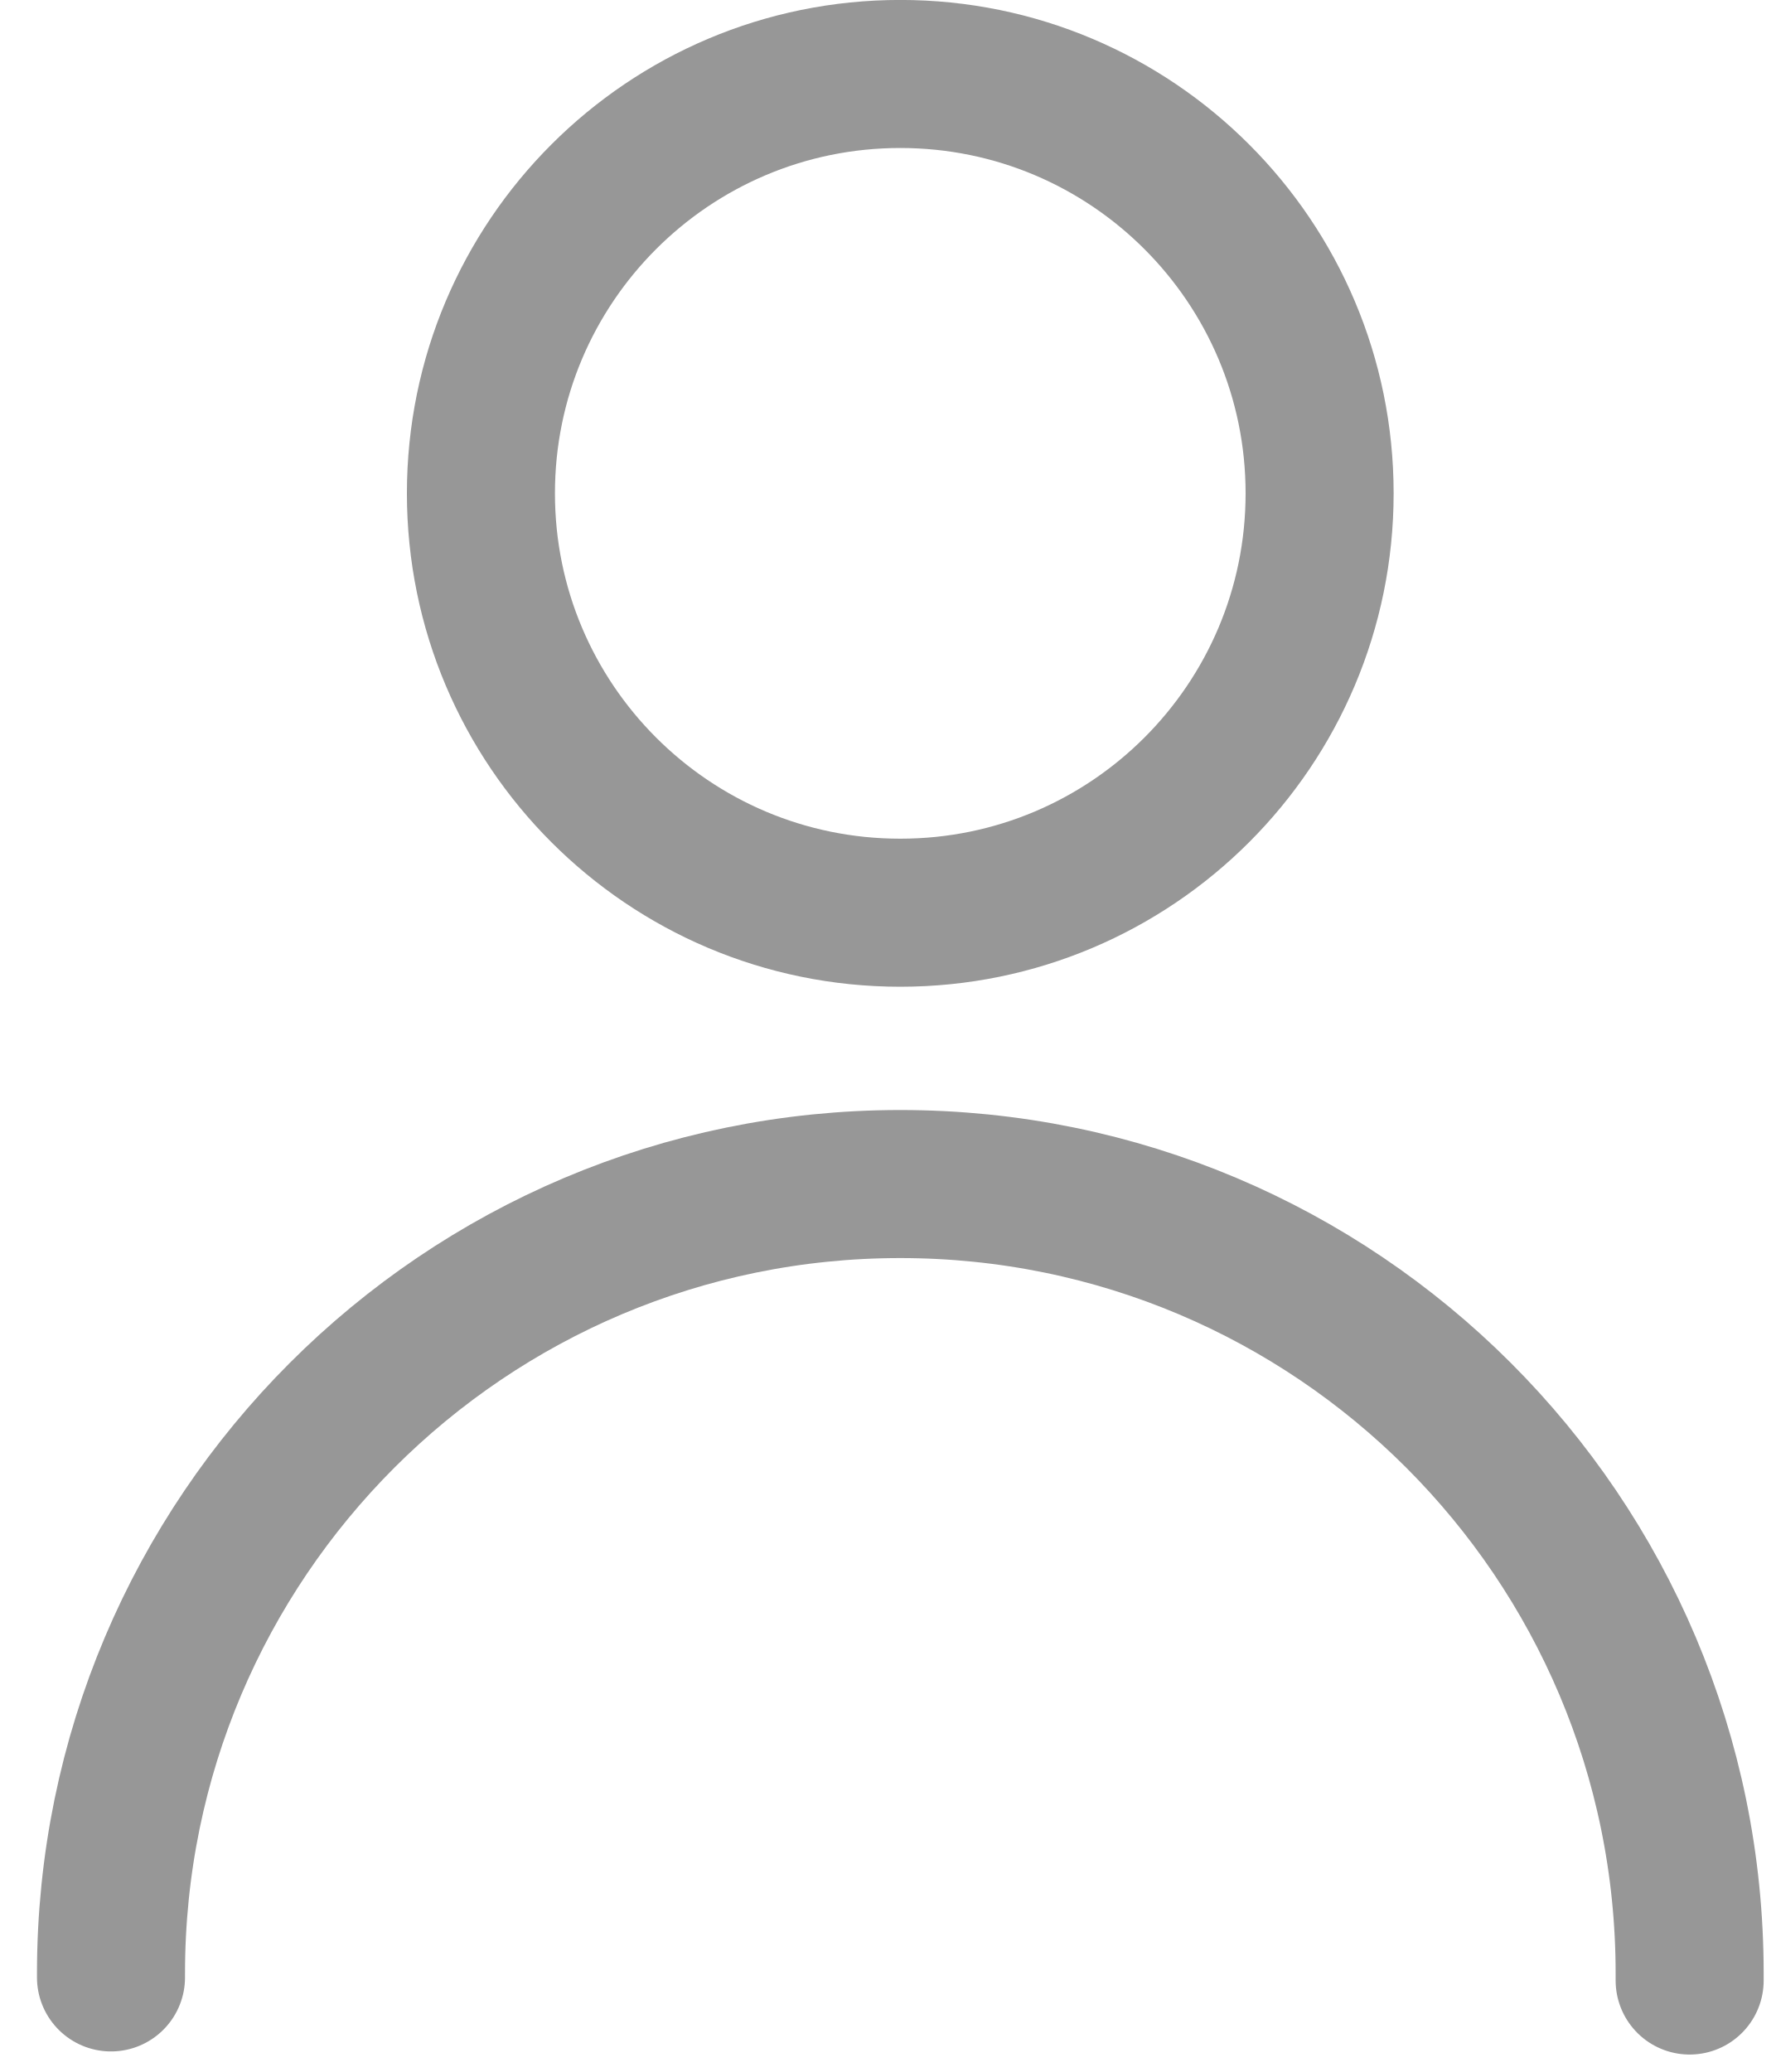
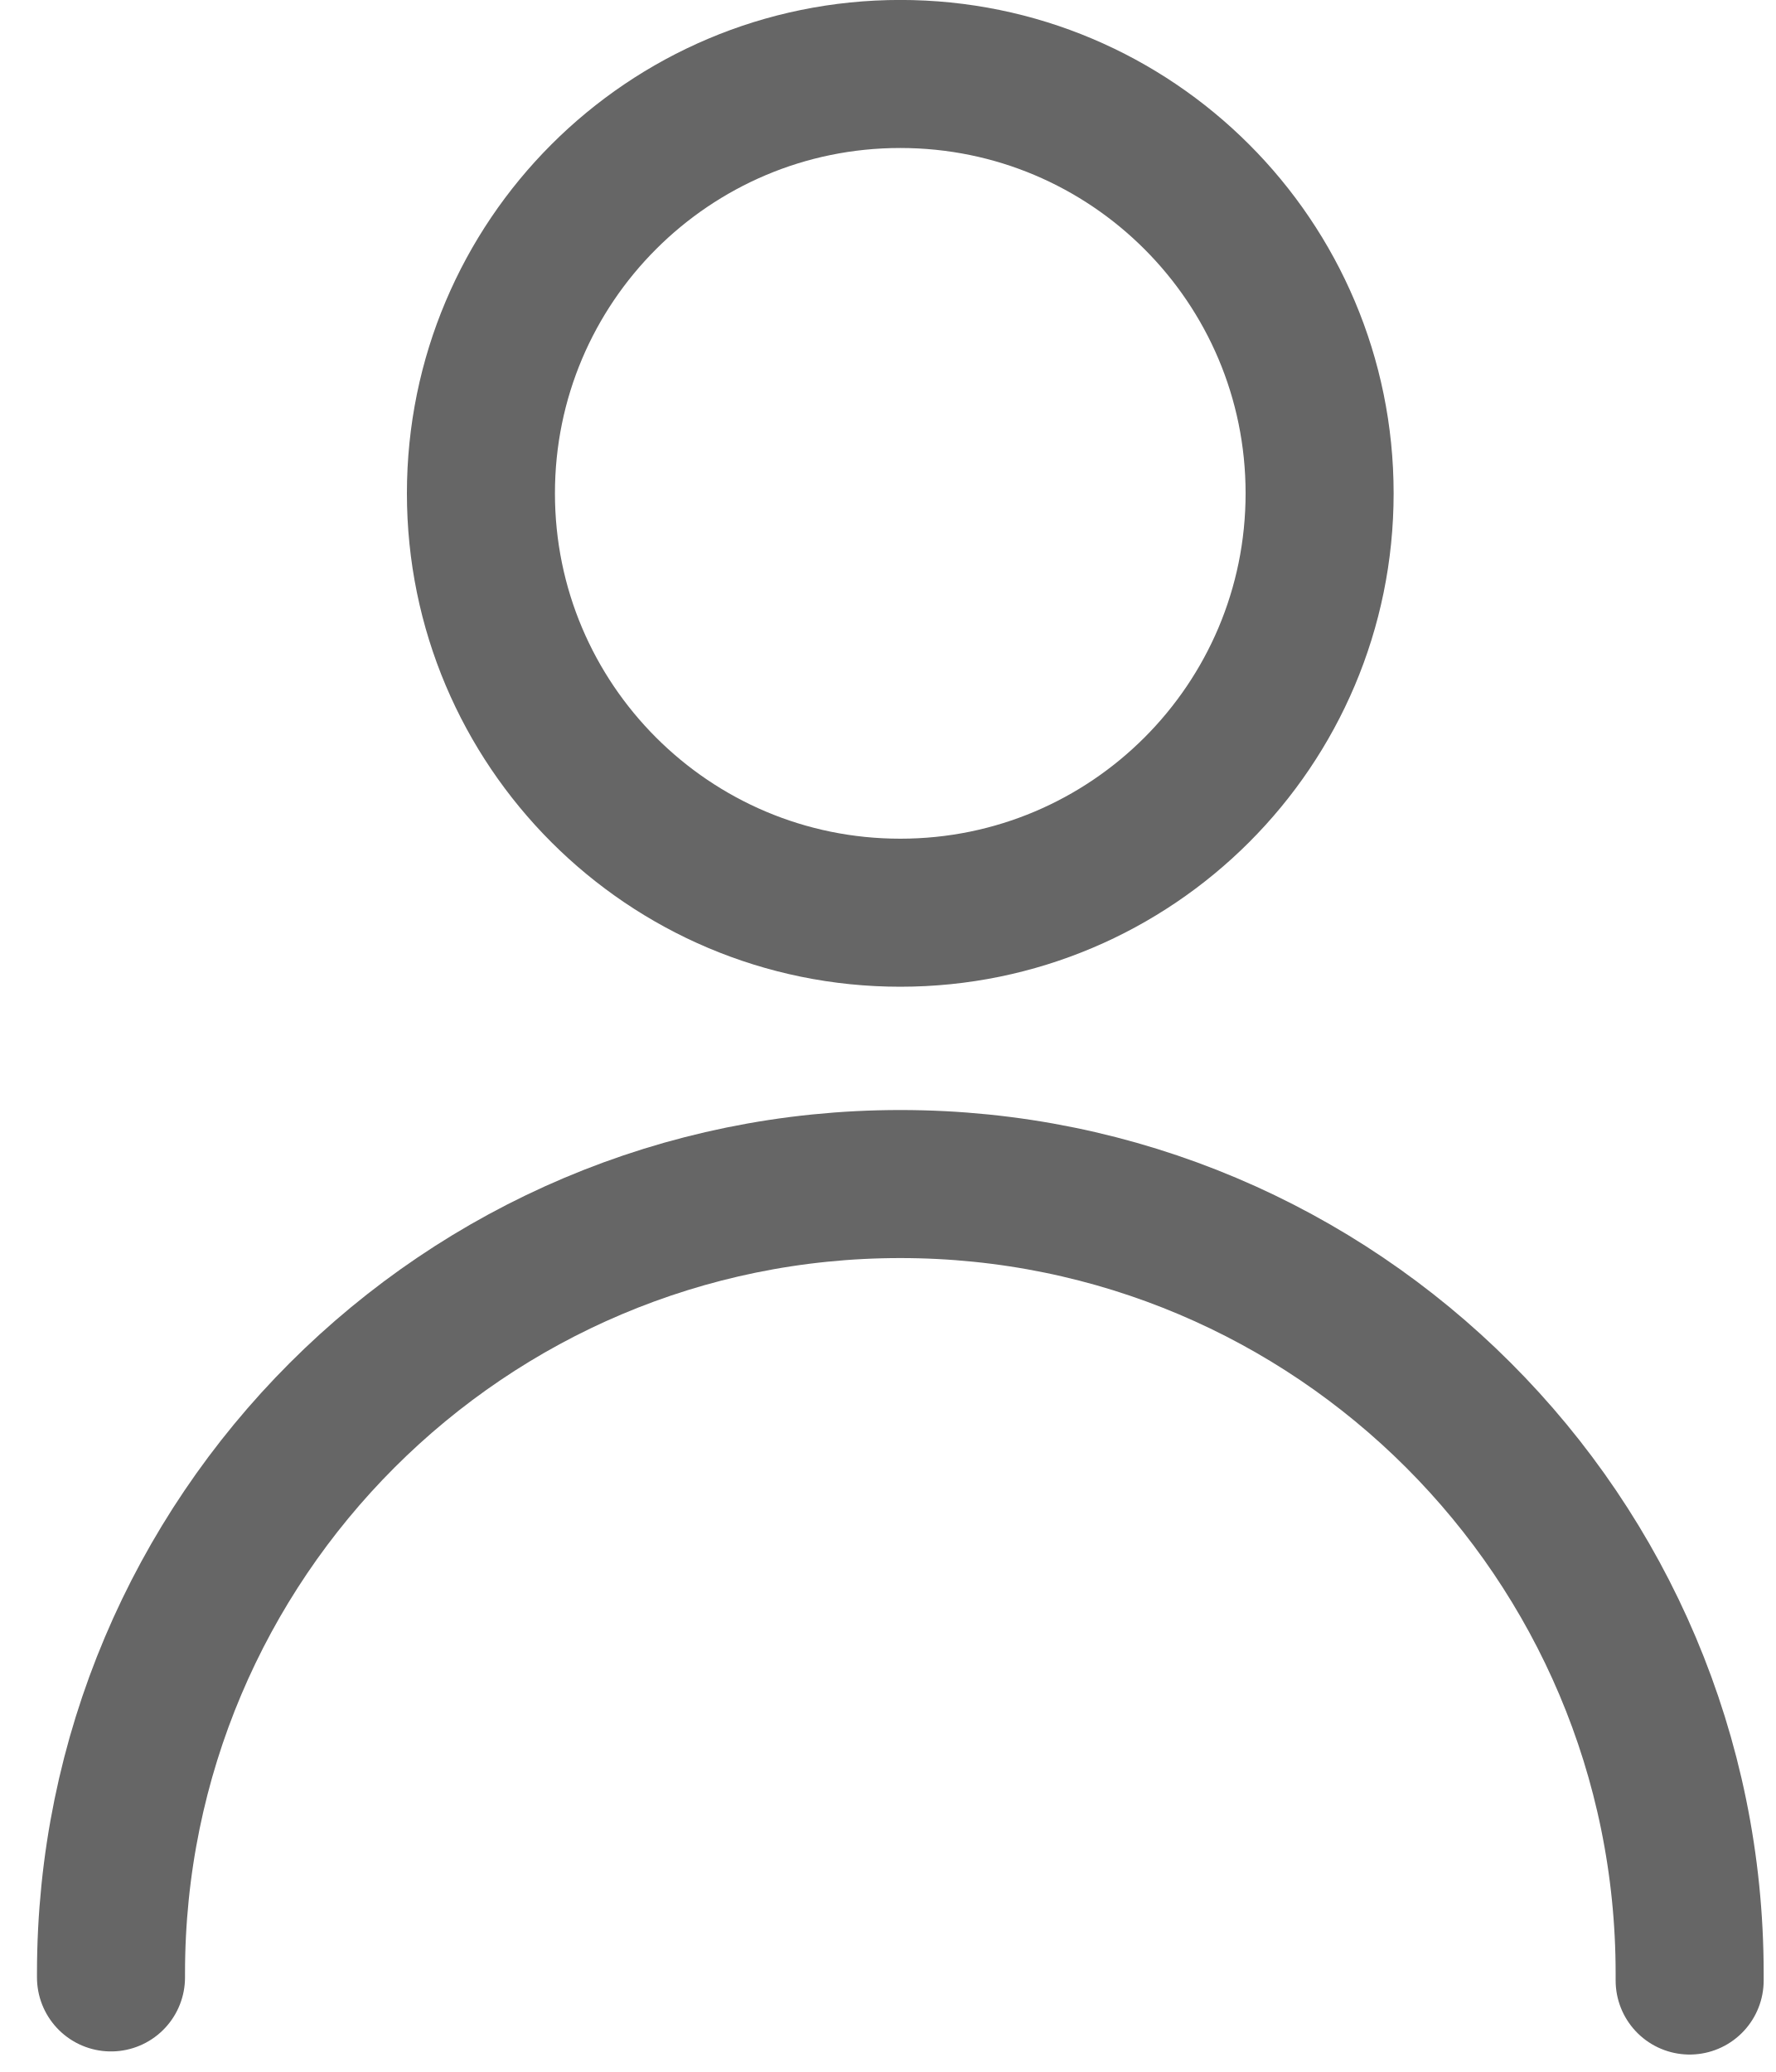
<svg xmlns="http://www.w3.org/2000/svg" width="18" height="21" viewBox="0 0 17 20">
  <g fill="none" fill-rule="evenodd">
-     <g stroke="#979797" stroke-width="1.429">
+     <g stroke="#666666" stroke-width="1.429">
      <g>
        <g transform="translate(-312 -604) translate(0 589) translate(313 15)">
          <path stroke-linecap="round" stroke-linejoin="round" d="M0 19.087v-.04c0-4.207 3.411-7.618 7.619-7.618s7.62 3.41 7.62 7.619v.069h0" />
          <circle cx="7.619" cy="4.762" r="4.048" />
        </g>
      </g>
    </g>
  </g>
</svg>
